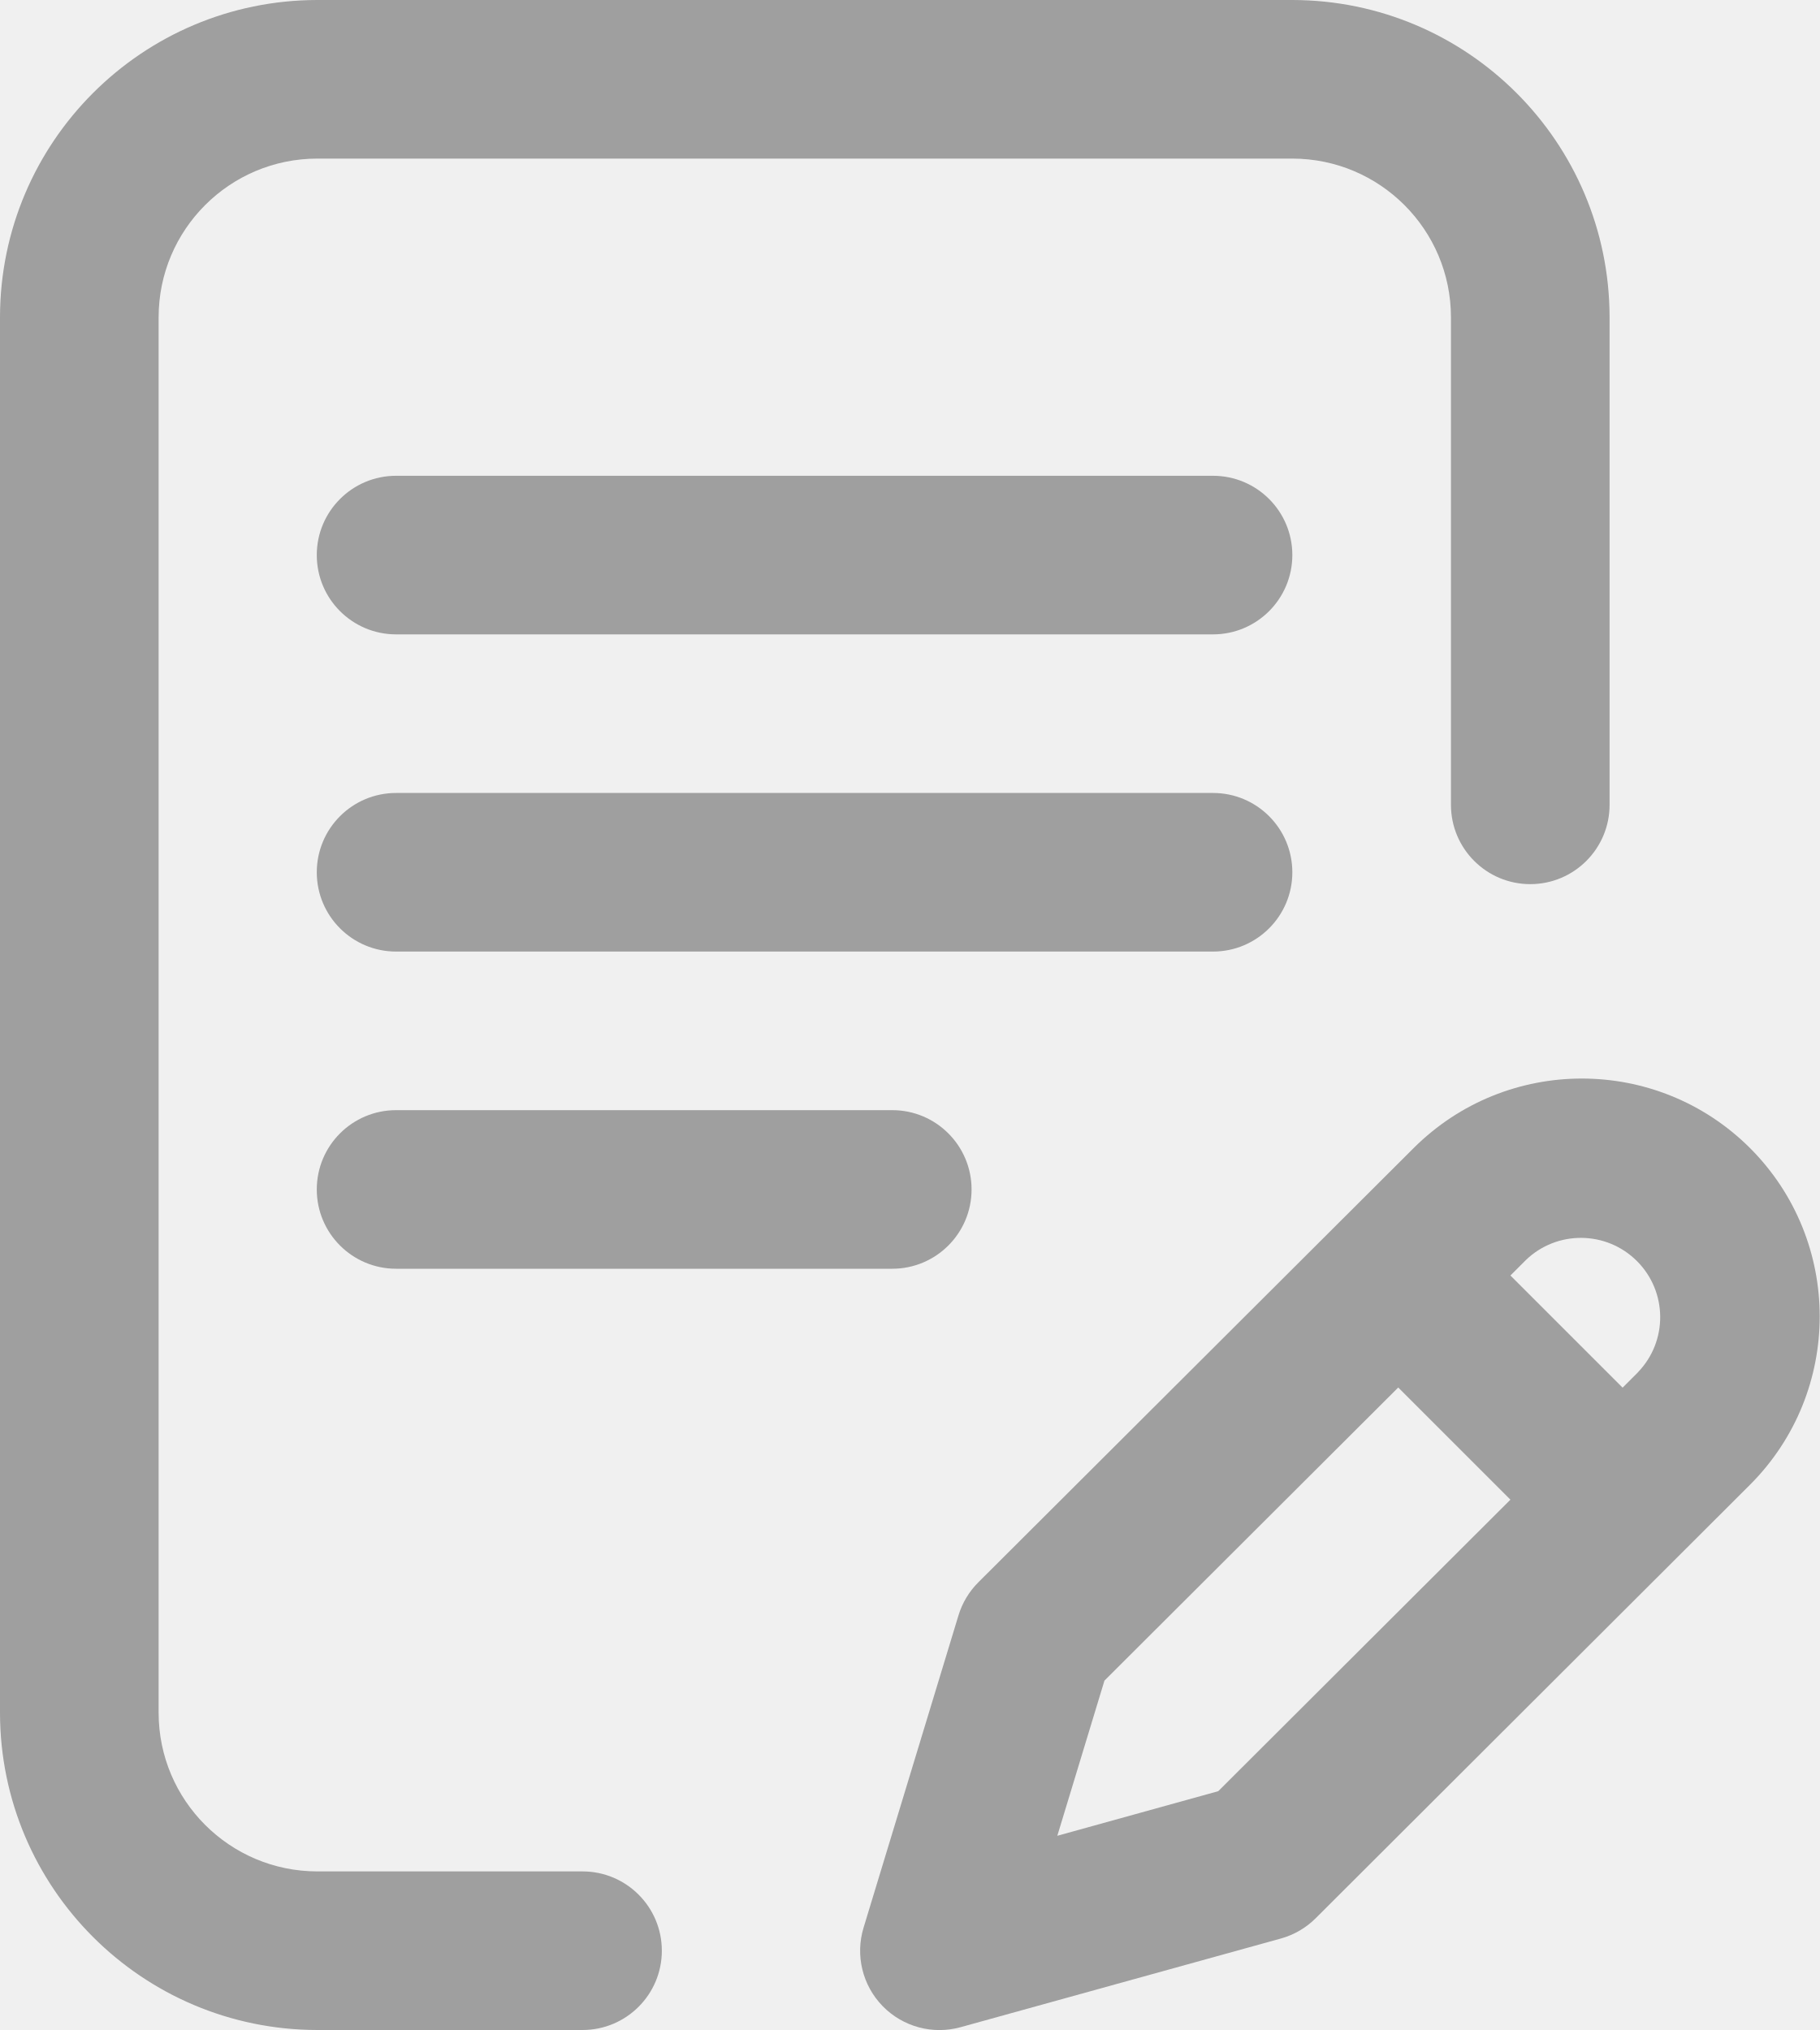
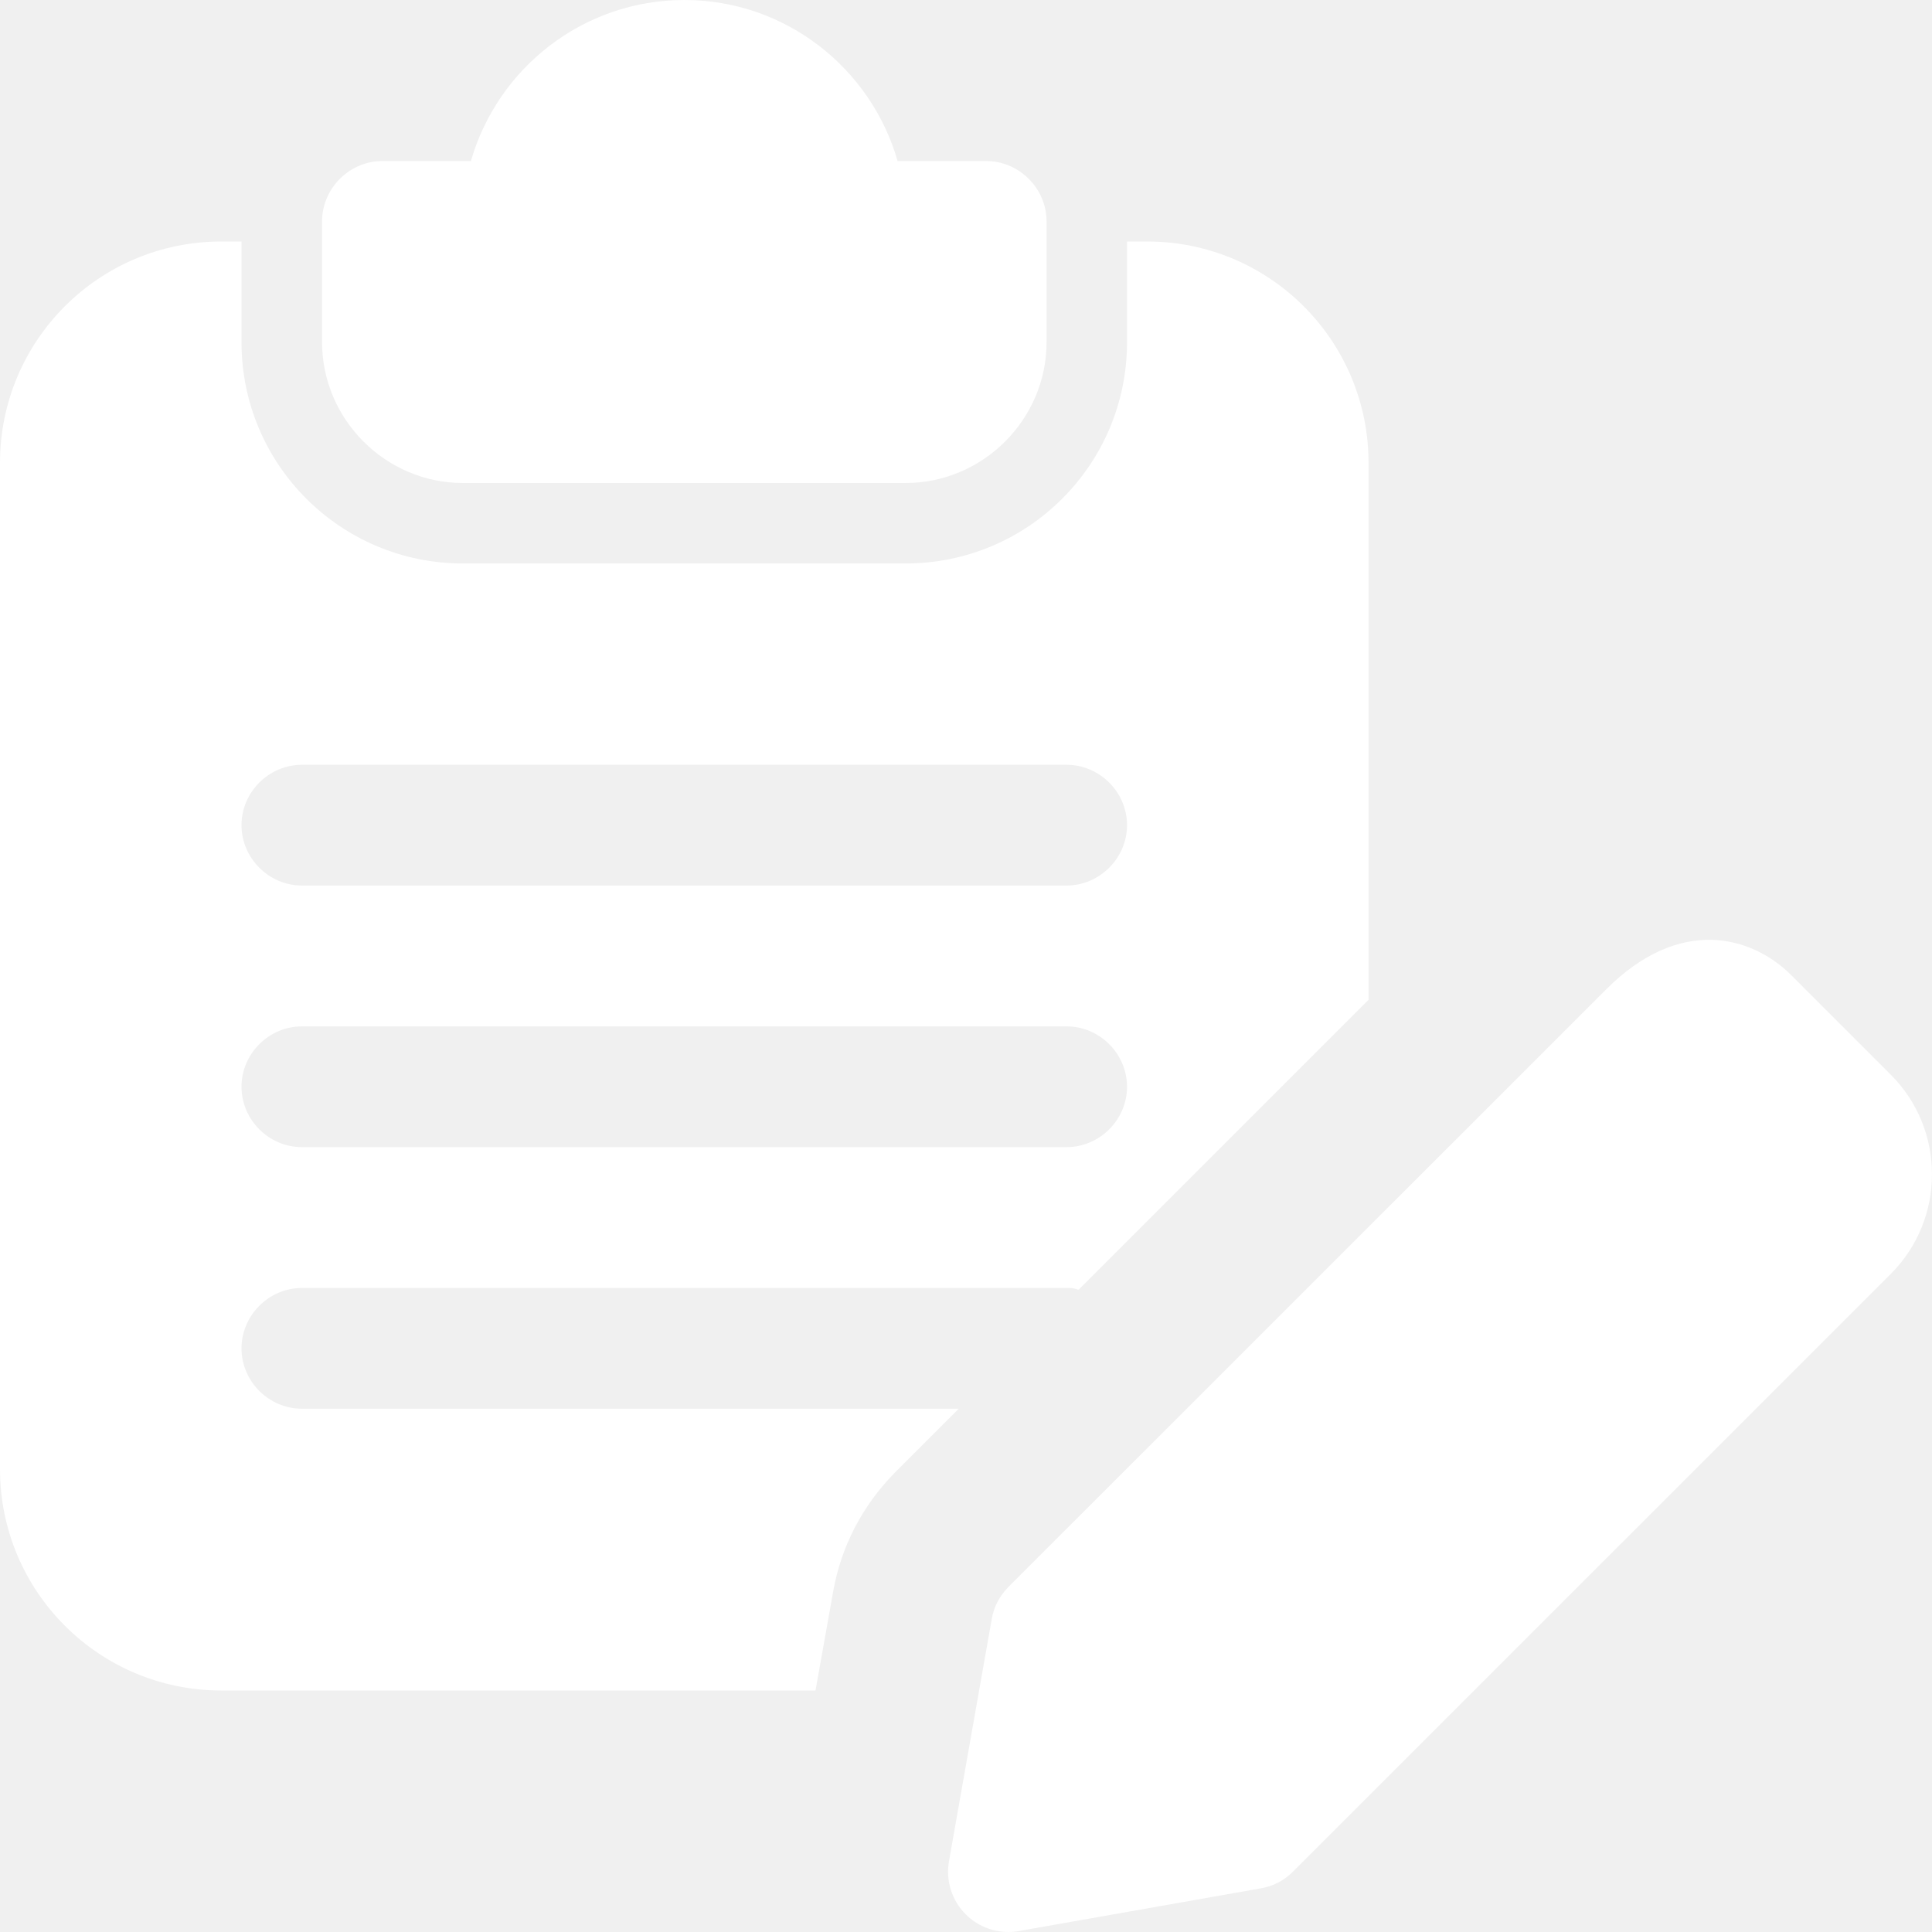
- <svg xmlns="http://www.w3.org/2000/svg" width="23.746" height="26.496" viewBox="0 0 23.746 26.496">
-   <g id="icon-notes" transform="translate(-26.57)">
-     <g id="Group_365" data-name="Group 365" transform="translate(26.57)">
-       <g id="Group_364" data-name="Group 364">
-         <path id="Path_359" data-name="Path 359" d="M119.19,201.035A1.035,1.035,0,0,0,118.155,200H107.494a1.035,1.035,0,0,0,0,2.07h10.661A1.035,1.035,0,0,0,119.19,201.035Z" transform="translate(-102.325 -189.65)" fill="#9f9f9f" />
-         <path id="Path_360" data-name="Path 360" d="M107.494,280a1.035,1.035,0,0,0,0,2.07h6.475a1.035,1.035,0,1,0,0-2.07Z" transform="translate(-102.325 -265.51)" fill="#9f9f9f" />
-         <path id="Path_361" data-name="Path 361" d="M34.172,24.426H30.71a2.072,2.072,0,0,1-2.07-2.07V4.14a2.072,2.072,0,0,1,2.07-2.07H43.435a2.072,2.072,0,0,1,2.07,2.07v6.365a1.035,1.035,0,0,0,2.07,0V4.14A4.145,4.145,0,0,0,43.435,0H30.71a4.145,4.145,0,0,0-4.14,4.14V22.356a4.145,4.145,0,0,0,4.14,4.14h3.462a1.035,1.035,0,0,0,0-2.07Z" transform="translate(-26.57)" fill="#9f9f9f" />
-         <path id="Path_362" data-name="Path 362" d="M255.071,272.932a3.108,3.108,0,0,0-4.39,0L245,278.6a1.035,1.035,0,0,0-.259.432l-1.238,4.074a1.035,1.035,0,0,0,1.267,1.3l4.178-1.157a1.035,1.035,0,0,0,.455-.265l5.67-5.66A3.109,3.109,0,0,0,255.071,272.932Zm-6.94,8.394-2.1.582.615-2.025,3.834-3.826,1.464,1.464Zm5.477-5.467-.2.2-1.464-1.464.2-.2a1.035,1.035,0,0,1,1.464,1.463Z" transform="translate(-232.233 -257.947)" fill="#9f9f9f" />
-         <path id="Path_363" data-name="Path 363" d="M118.155,120H107.494a1.035,1.035,0,1,0,0,2.07h10.661a1.035,1.035,0,1,0,0-2.07Z" transform="translate(-102.325 -113.79)" fill="#9f9f9f" />
-       </g>
-     </g>
+ <svg xmlns="http://www.w3.org/2000/svg" width="20" height="20" viewBox="0 0 20 20" fill="none">
+   <g clip-path="url(#clip0)">
+     <path d="M10.209 1.667H9.292C9.017 0.708 8.134 0 7.084 0C6.034 0 5.15 0.708 4.875 1.667H3.959C3.617 1.667 3.334 1.95 3.334 2.292V3.542C3.334 4.342 3.992 5 4.792 5H9.375C10.175 5 10.834 4.342 10.834 3.542V2.292C10.834 1.95 10.55 1.667 10.209 1.667Z" fill="white" />
+     <path d="M11.875 2.5H11.667V3.542C11.667 4.808 10.642 5.833 9.375 5.833H4.792C3.525 5.833 2.5 4.808 2.5 3.542V2.5H2.292C1.025 2.5 0 3.525 0 4.792V15.208C0 16.475 1.025 17.5 2.292 17.5H8.442L8.625 16.475C8.708 16.008 8.925 15.592 9.258 15.25L9.925 14.583H3.125C2.783 14.583 2.5 14.3 2.5 13.958C2.5 13.617 2.783 13.333 3.125 13.333H11.042C11.083 13.333 11.117 13.333 11.158 13.35H11.167L14.167 10.35V4.792C14.167 3.525 13.142 2.5 11.875 2.5ZM11.042 11.875H3.125C2.783 11.875 2.5 11.592 2.5 11.25C2.5 10.908 2.783 10.625 3.125 10.625H11.042C11.383 10.625 11.667 10.908 11.667 11.25C11.667 11.592 11.383 11.875 11.042 11.875ZM11.042 9.167H3.125C2.783 9.167 2.5 8.883 2.5 8.542C2.5 8.2 2.783 7.917 3.125 7.917H11.042C11.383 7.917 11.667 8.2 11.667 8.542C11.667 8.883 11.383 9.167 11.042 9.167Z" fill="white" />
+     <path d="M10.439 20C10.275 20 10.115 19.935 9.997 19.817C9.853 19.673 9.788 19.468 9.824 19.266L10.266 16.762C10.287 16.636 10.349 16.519 10.439 16.428L16.627 10.242C17.387 9.48 18.133 9.686 18.542 10.094L19.573 11.125C20.142 11.693 20.142 12.618 19.573 13.188L13.385 19.375C13.295 19.466 13.178 19.527 13.052 19.548L10.547 19.99C10.512 19.997 10.475 20 10.439 20V20ZM12.943 18.933H12.952H12.943Z" fill="white" />
  </g>
+   <defs>
+     <clipPath id="clip0">
+       <rect width="20" height="20" fill="white" />
+     </clipPath>
+   </defs>
</svg>
